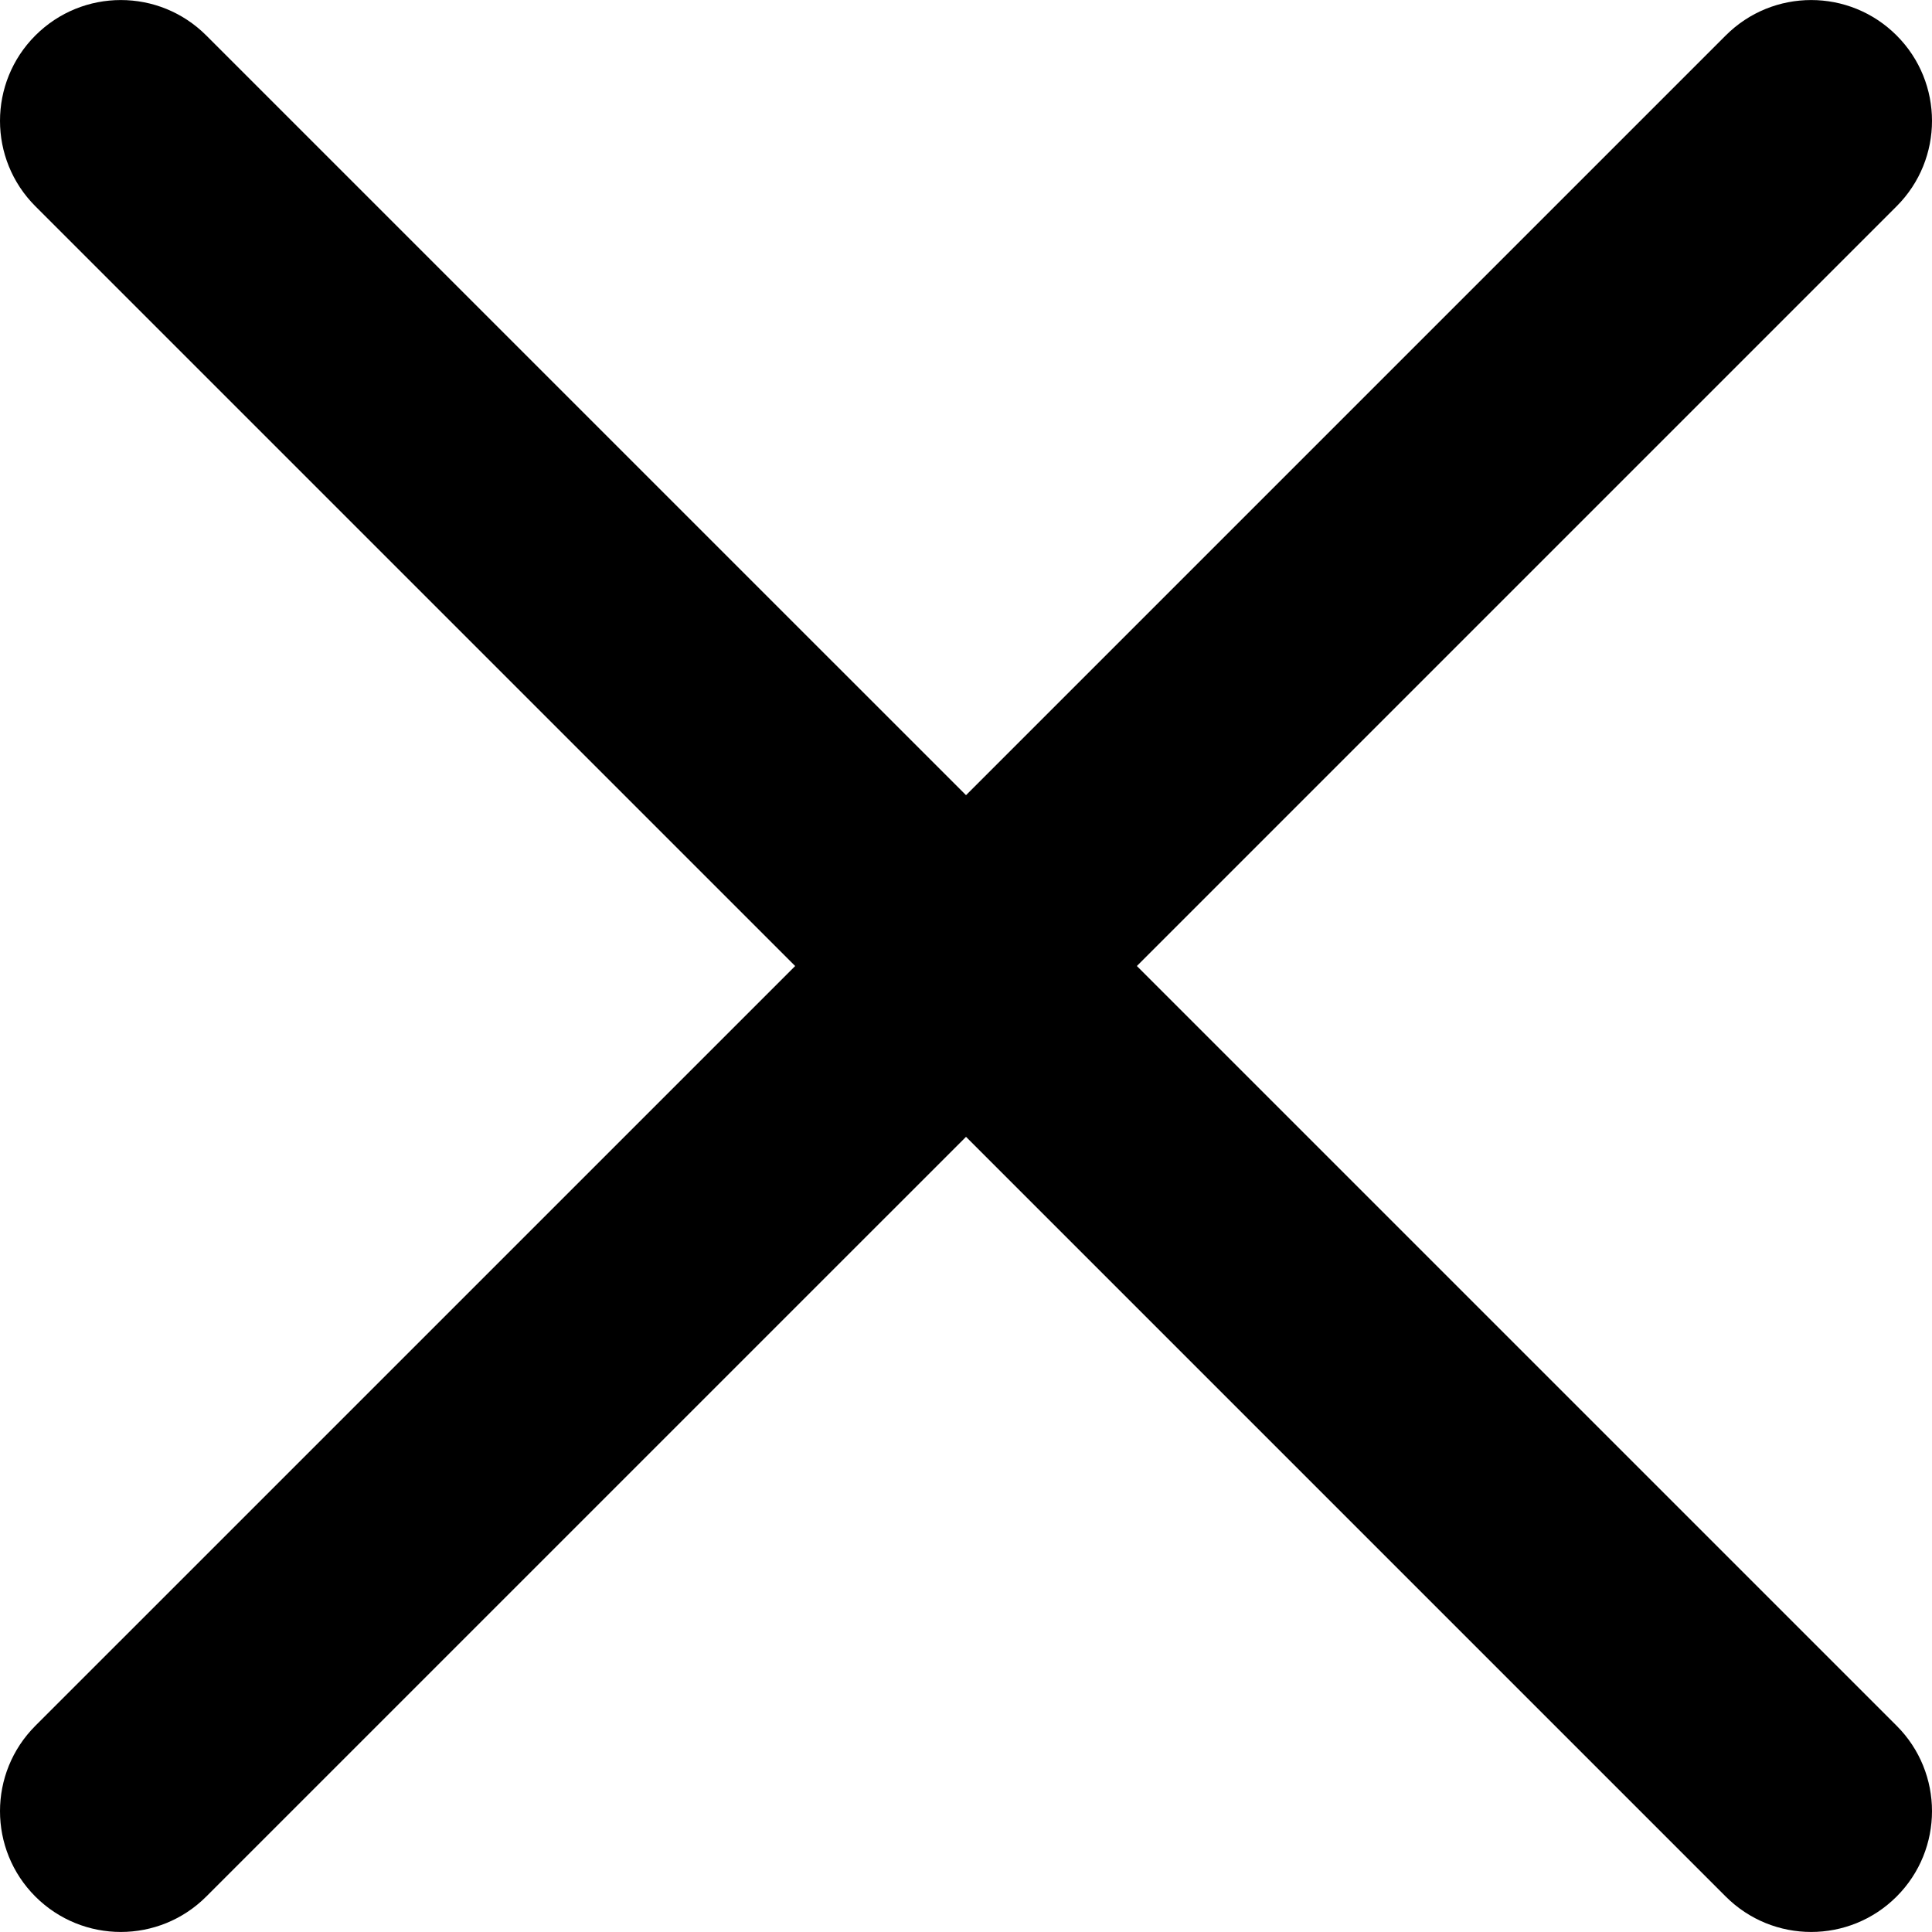
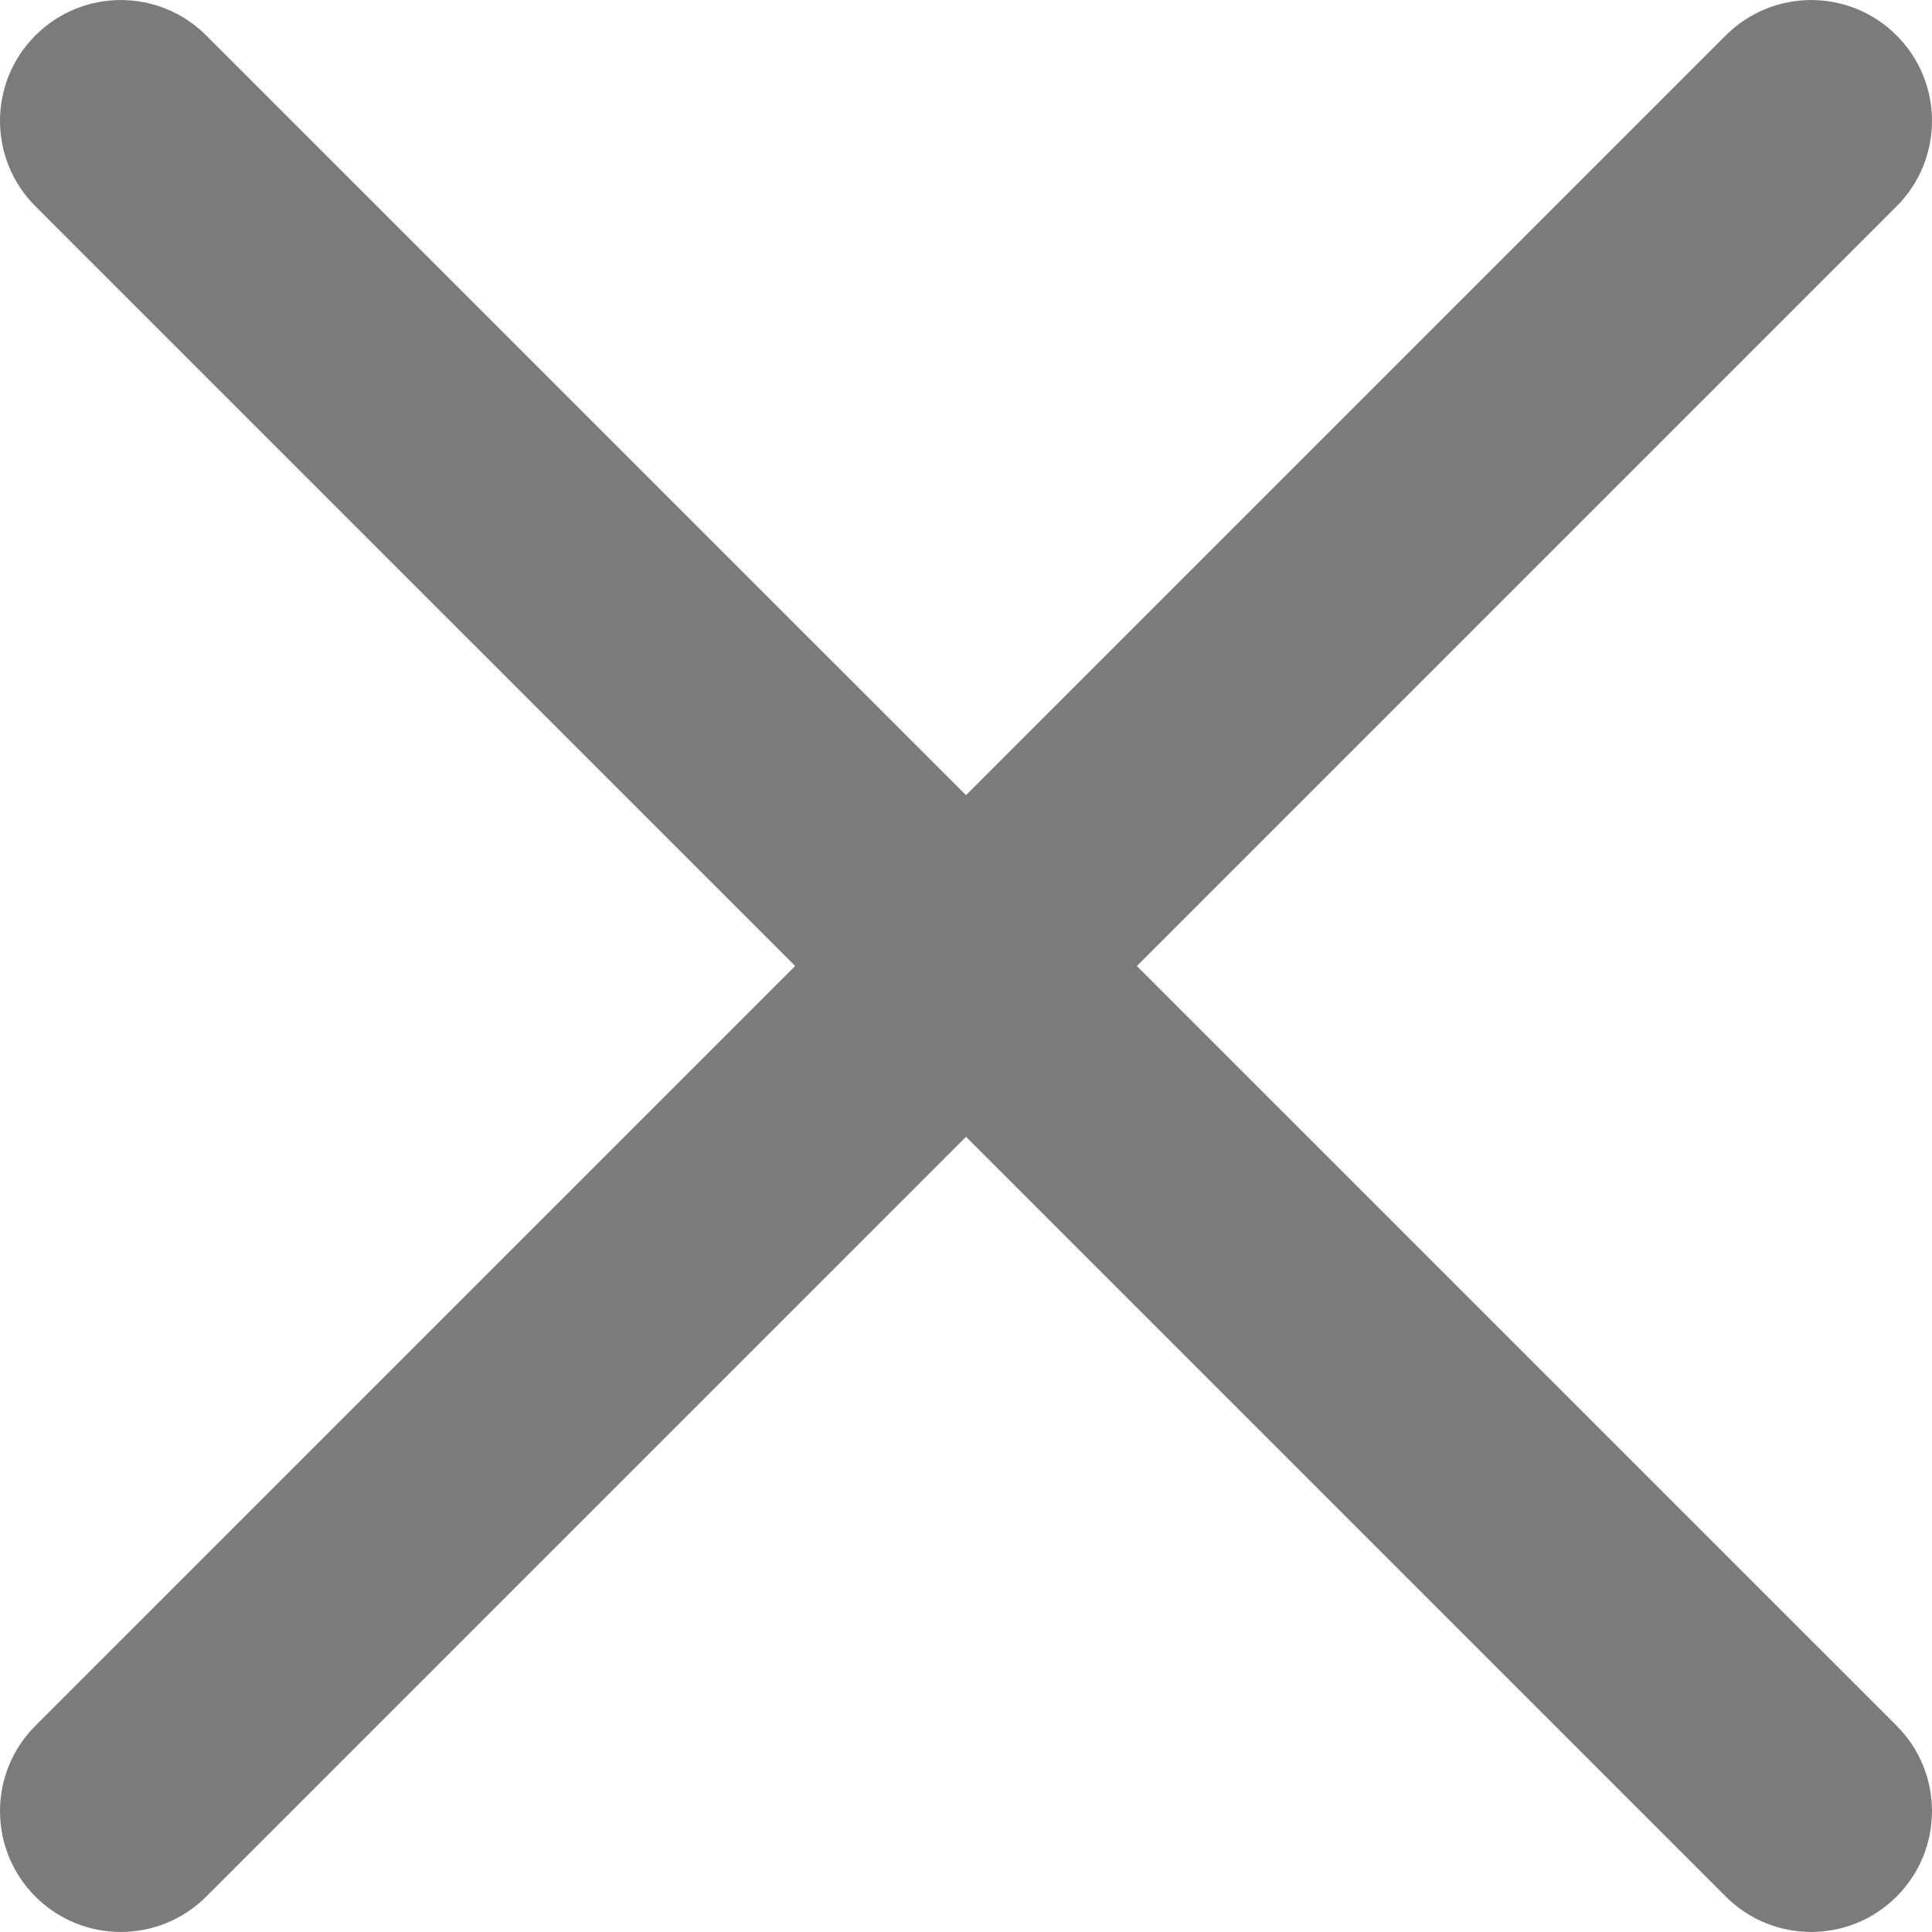
- <svg xmlns="http://www.w3.org/2000/svg" version="1.1" id="Capa_1" x="0px" y="0px" viewBox="0 0 47.971 47.971" style="enable-background:new 0 0 47.971 47.971;" xml:space="preserve">
+ <svg xmlns="http://www.w3.org/2000/svg" version="1.1" id="Capa_1" x="0px" y="0px" viewBox="0 0 47.971 47.971" style="enable-background:new 0 0 47.971 47.971;" xml:space="preserve" width="512px" height="512px" class="">
  <g>
-     <path d="M28.228,23.986L47.092,5.122c1.172-1.171,1.172-3.071,0-4.242c-1.172-1.172-3.07-1.172-4.242,0L23.986,19.744L5.121,0.88   c-1.172-1.172-3.07-1.172-4.242,0c-1.172,1.171-1.172,3.071,0,4.242l18.865,18.864L0.879,42.85c-1.172,1.171-1.172,3.071,0,4.242   C1.465,47.677,2.233,47.97,3,47.97s1.535-0.293,2.121-0.879l18.865-18.864L42.85,47.091c0.586,0.586,1.354,0.879,2.121,0.879   s1.535-0.293,2.121-0.879c1.172-1.171,1.172-3.071,0-4.242L28.228,23.986z" />
+     <g>
+       <path d="M28.228,23.986L47.092,5.122c1.172-1.171,1.172-3.071,0-4.242c-1.172-1.172-3.07-1.172-4.242,0L23.986,19.744L5.121,0.88   c-1.172-1.172-3.07-1.172-4.242,0c-1.172,1.171-1.172,3.071,0,4.242l18.865,18.864L0.879,42.85c-1.172,1.171-1.172,3.071,0,4.242   C1.465,47.677,2.233,47.97,3,47.97s1.535-0.293,2.121-0.879l18.865-18.864L42.85,47.091c0.586,0.586,1.354,0.879,2.121,0.879   s1.535-0.293,2.121-0.879c1.172-1.171,1.172-3.071,0-4.242L28.228,23.986z" data-original="#000000" class="active-path" data-old_color="#747474" fill="#7B7B7B" />
+     </g>
  </g>
-   <g>
- </g>
-   <g>
- </g>
-   <g>
- </g>
-   <g>
- </g>
-   <g>
- </g>
-   <g>
- </g>
-   <g>
- </g>
-   <g>
- </g>
-   <g>
- </g>
-   <g>
- </g>
-   <g>
- </g>
-   <g>
- </g>
-   <g>
- </g>
-   <g>
- </g>
-   <g>
- </g>
</svg>
